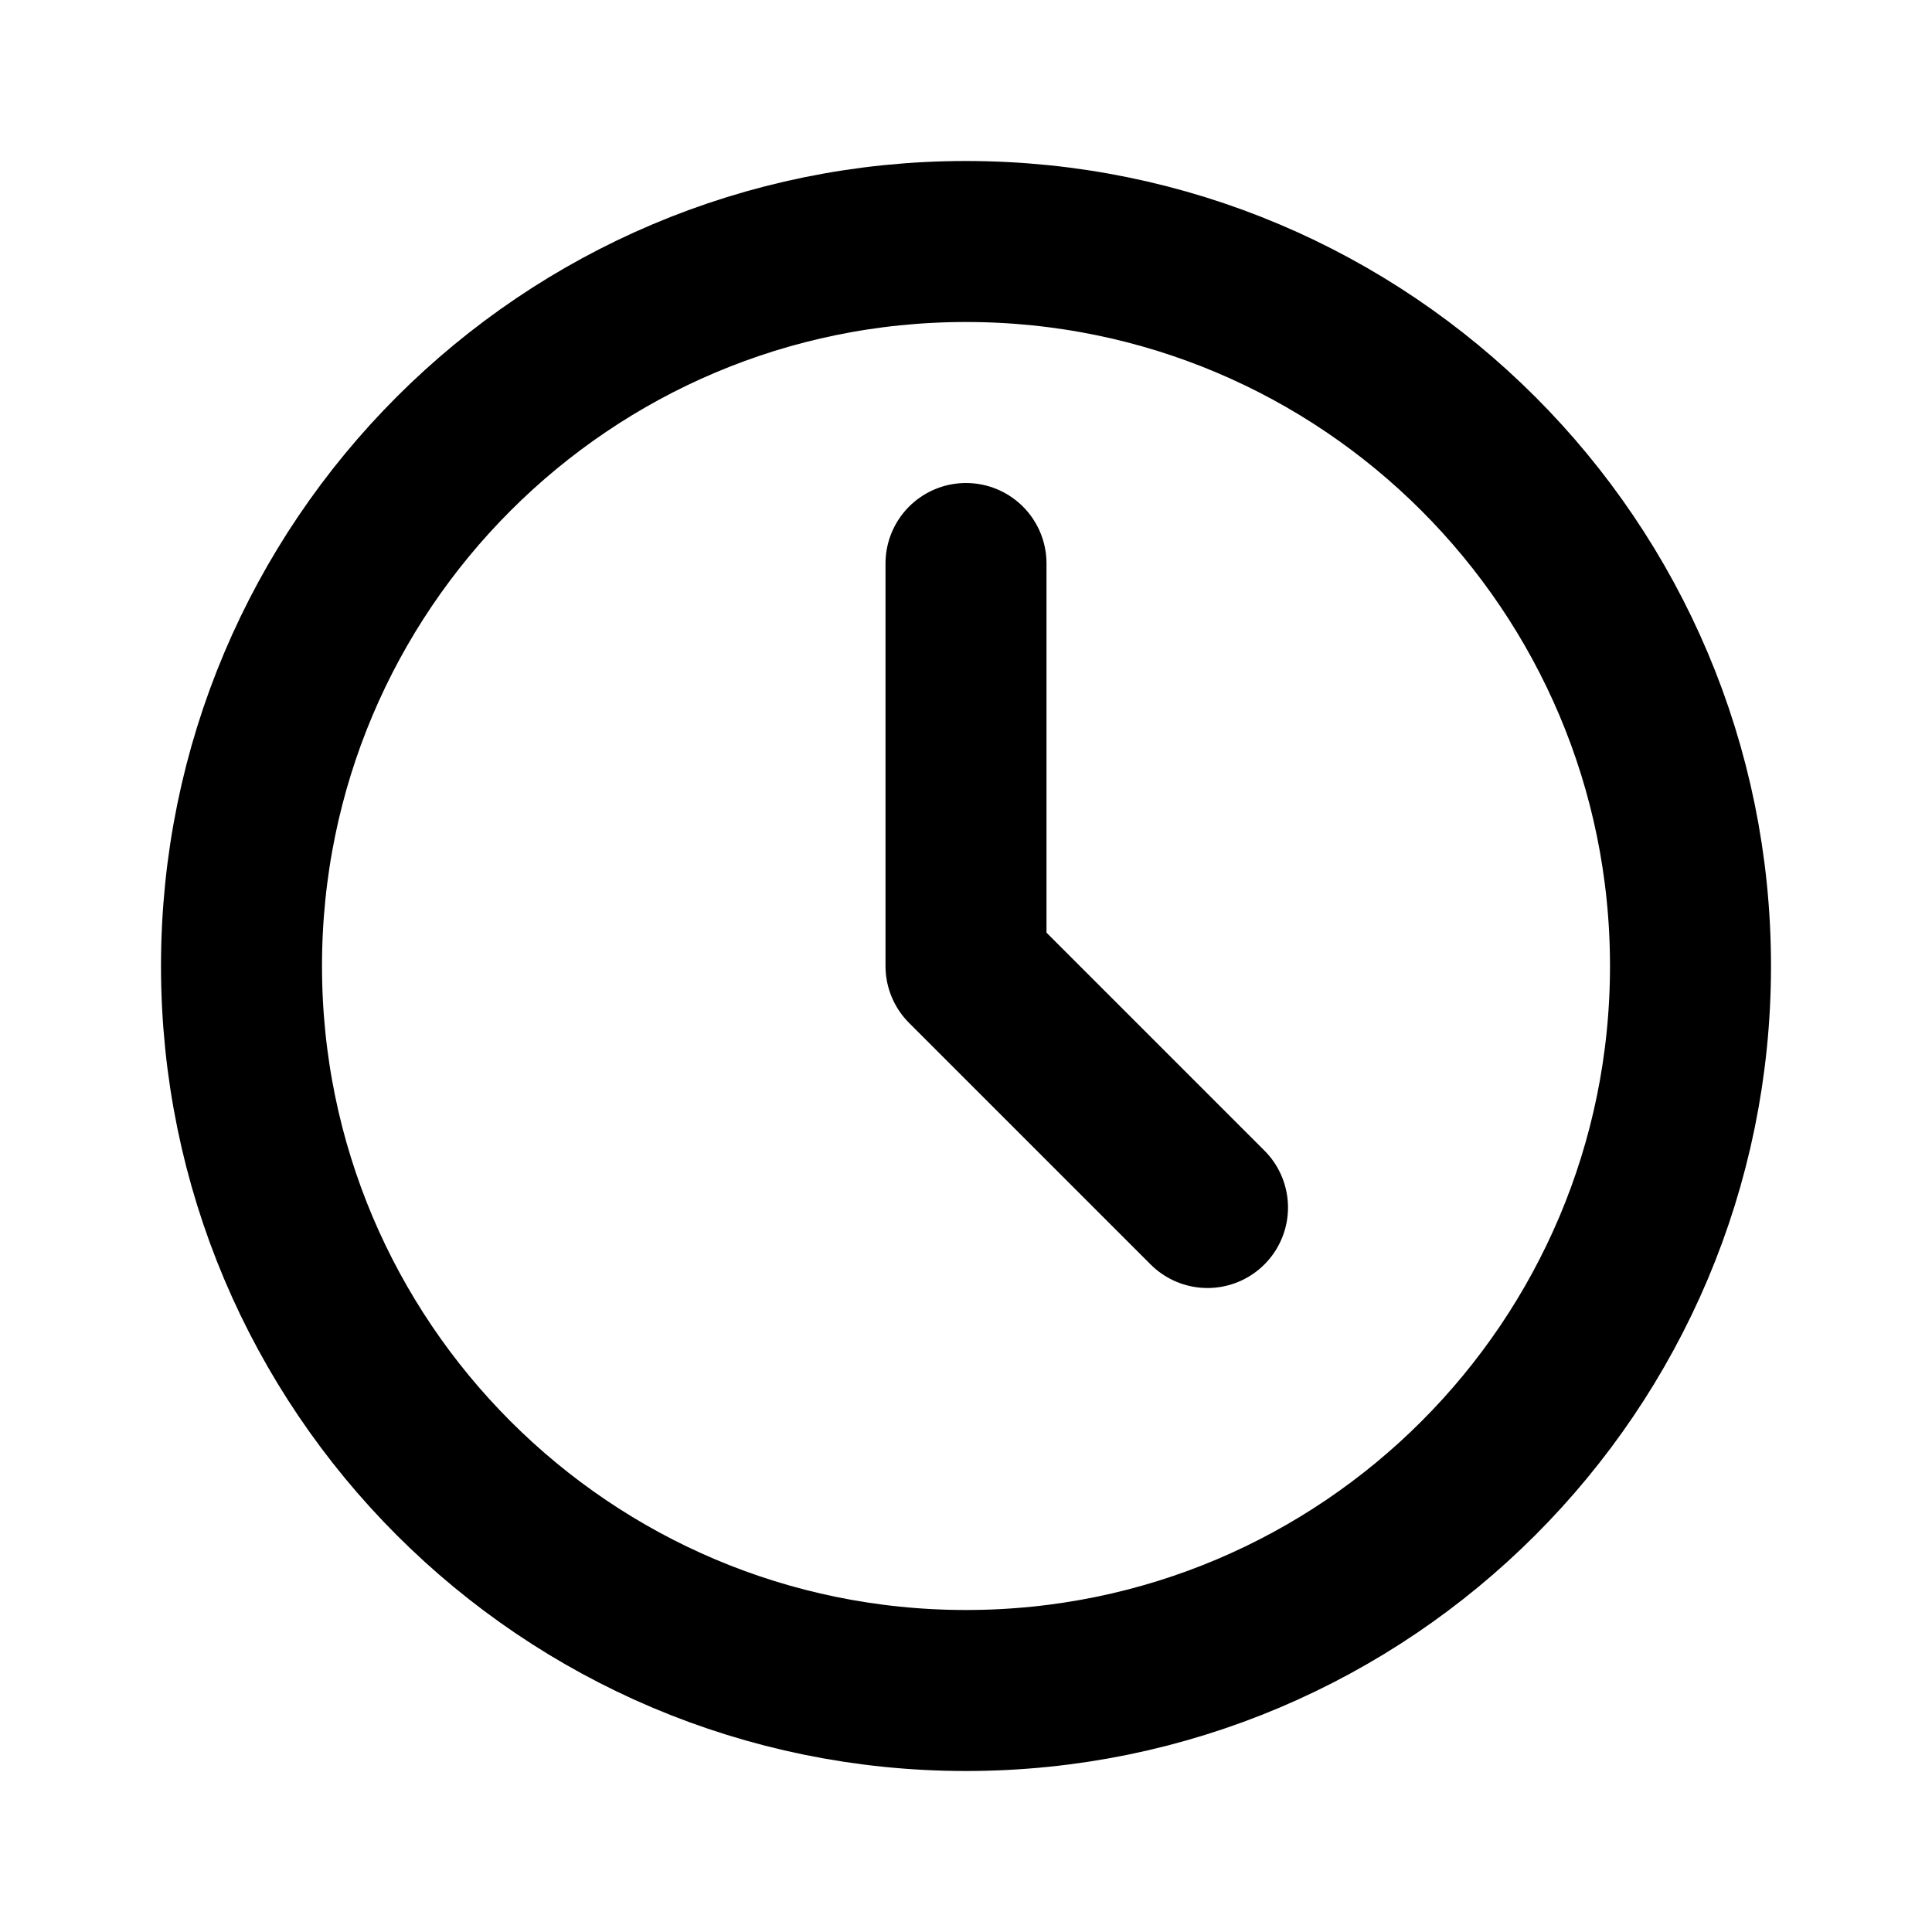
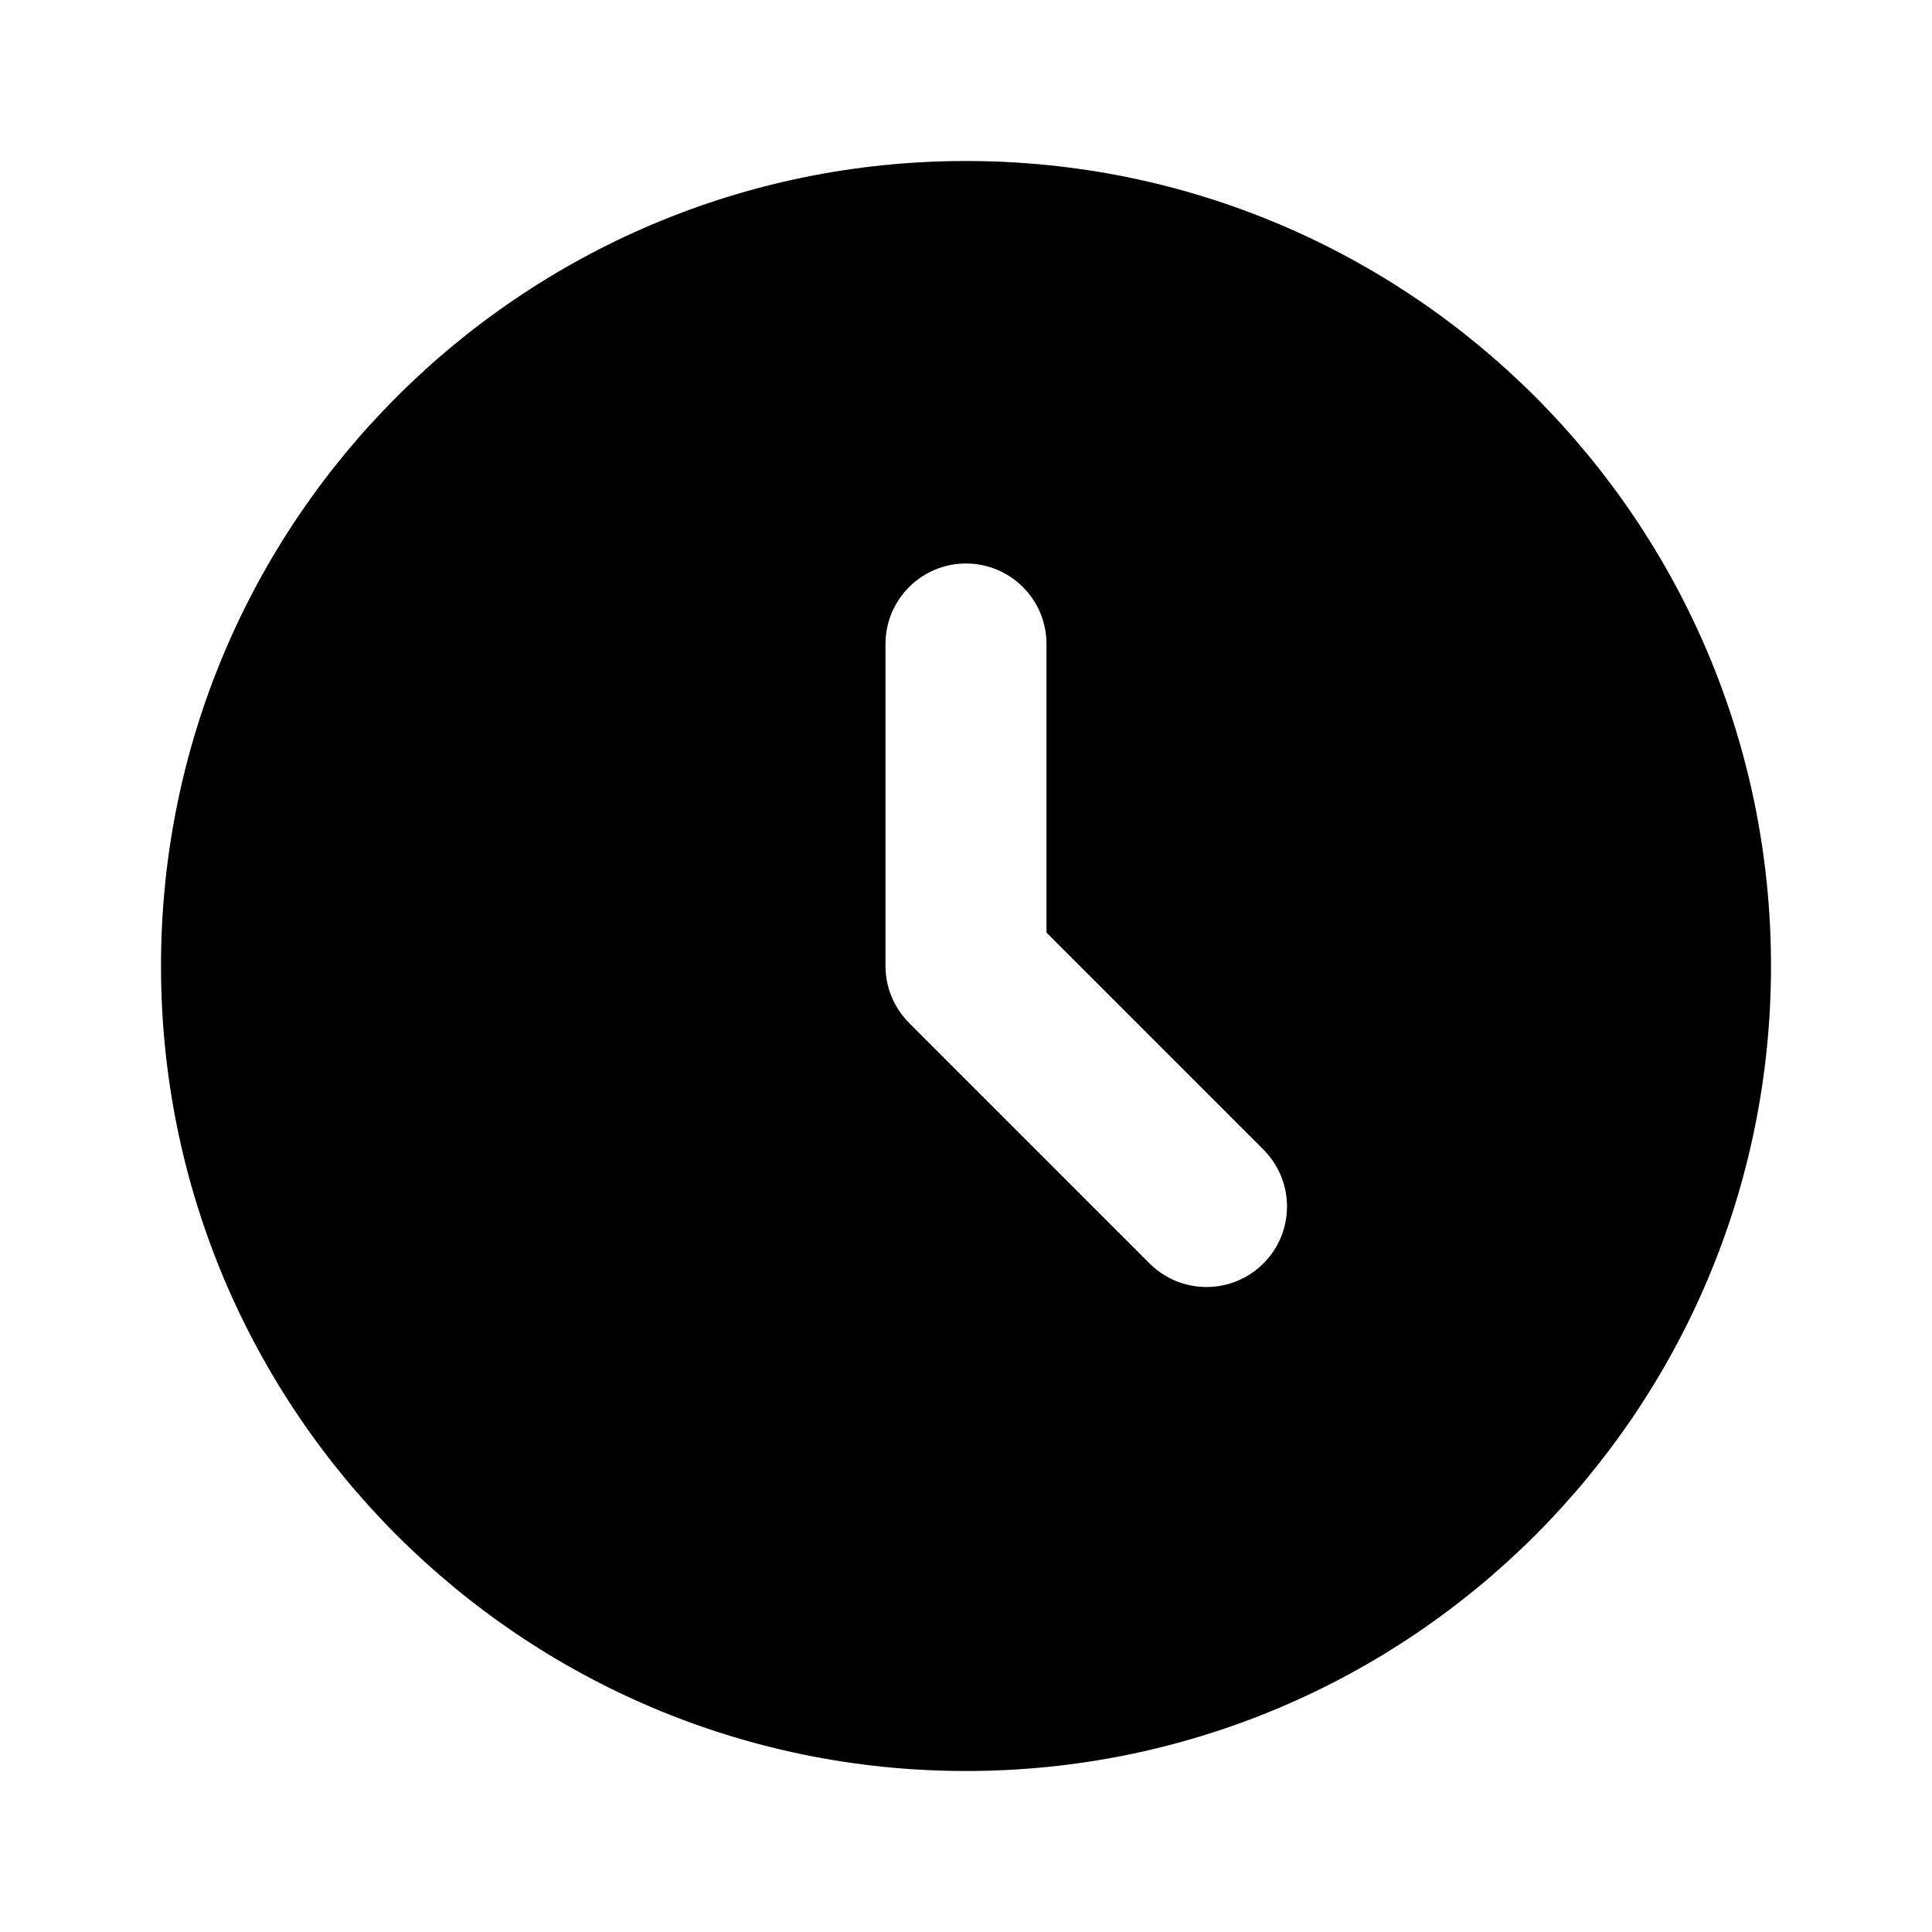
- <svg xmlns="http://www.w3.org/2000/svg" width="24" height="24" viewBox="0 0 24 24" fill="none" stroke="currentColor" stroke-width="2" stroke-linecap="round" stroke-linejoin="round" class="icon icon-tabler icons-tabler-outline icon-tabler-clock">
-   <path stroke="none" d="M0 0h24v24H0z" fill="none" />
-   <path d="M3 12a9 9 0 1 0 18 0a9 9 0 0 0 -18 0" />
-   <path d="M12 7v5l3 3" />
+ <svg xmlns="http://www.w3.org/2000/svg" width="1em" height="1em" viewBox="0 0 24 24">
+   <path fill="currentColor" fill-rule="evenodd" d="M2 12C2 6.477 6.477 2 12 2s10 4.477 10 10s-4.477 10-10 10S2 17.523 2 12m11-4a1 1 0 1 0-2 0v4a1 1 0 0 0 .293.707l3 3a1 1 0 0 0 1.414-1.414L13 11.586z" clip-rule="evenodd" />
</svg>
